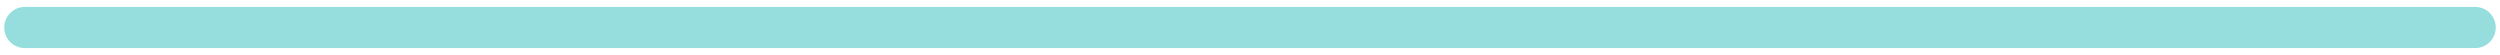
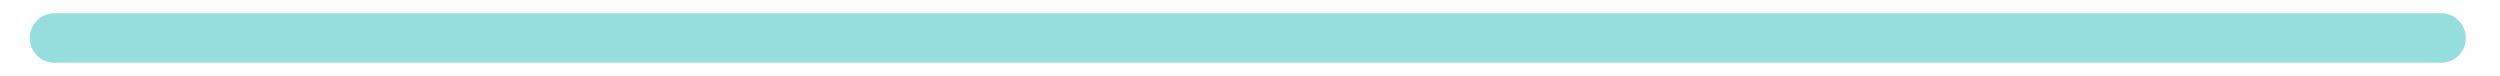
- <svg xmlns="http://www.w3.org/2000/svg" id="szem1" viewBox="0 0 1371.342 30.168">
+ <svg xmlns="http://www.w3.org/2000/svg" id="közmondás_kapás" data-name="közmondás kapás" viewBox="0 0 2530.588 76.696">
  <defs>
    <style>
      .cls-1 {
        fill: #95dedd;
      }
    </style>
  </defs>
-   <rect class="cls-1" x="2.325" y="3.79" width="1366.691" height="22.588" rx="11.294" ry="11.294" />
+   <rect class="cls-1" x="30.238" y="13.413" width="2465.707" height="50.071" rx="24.805" ry="24.805" />
</svg>
